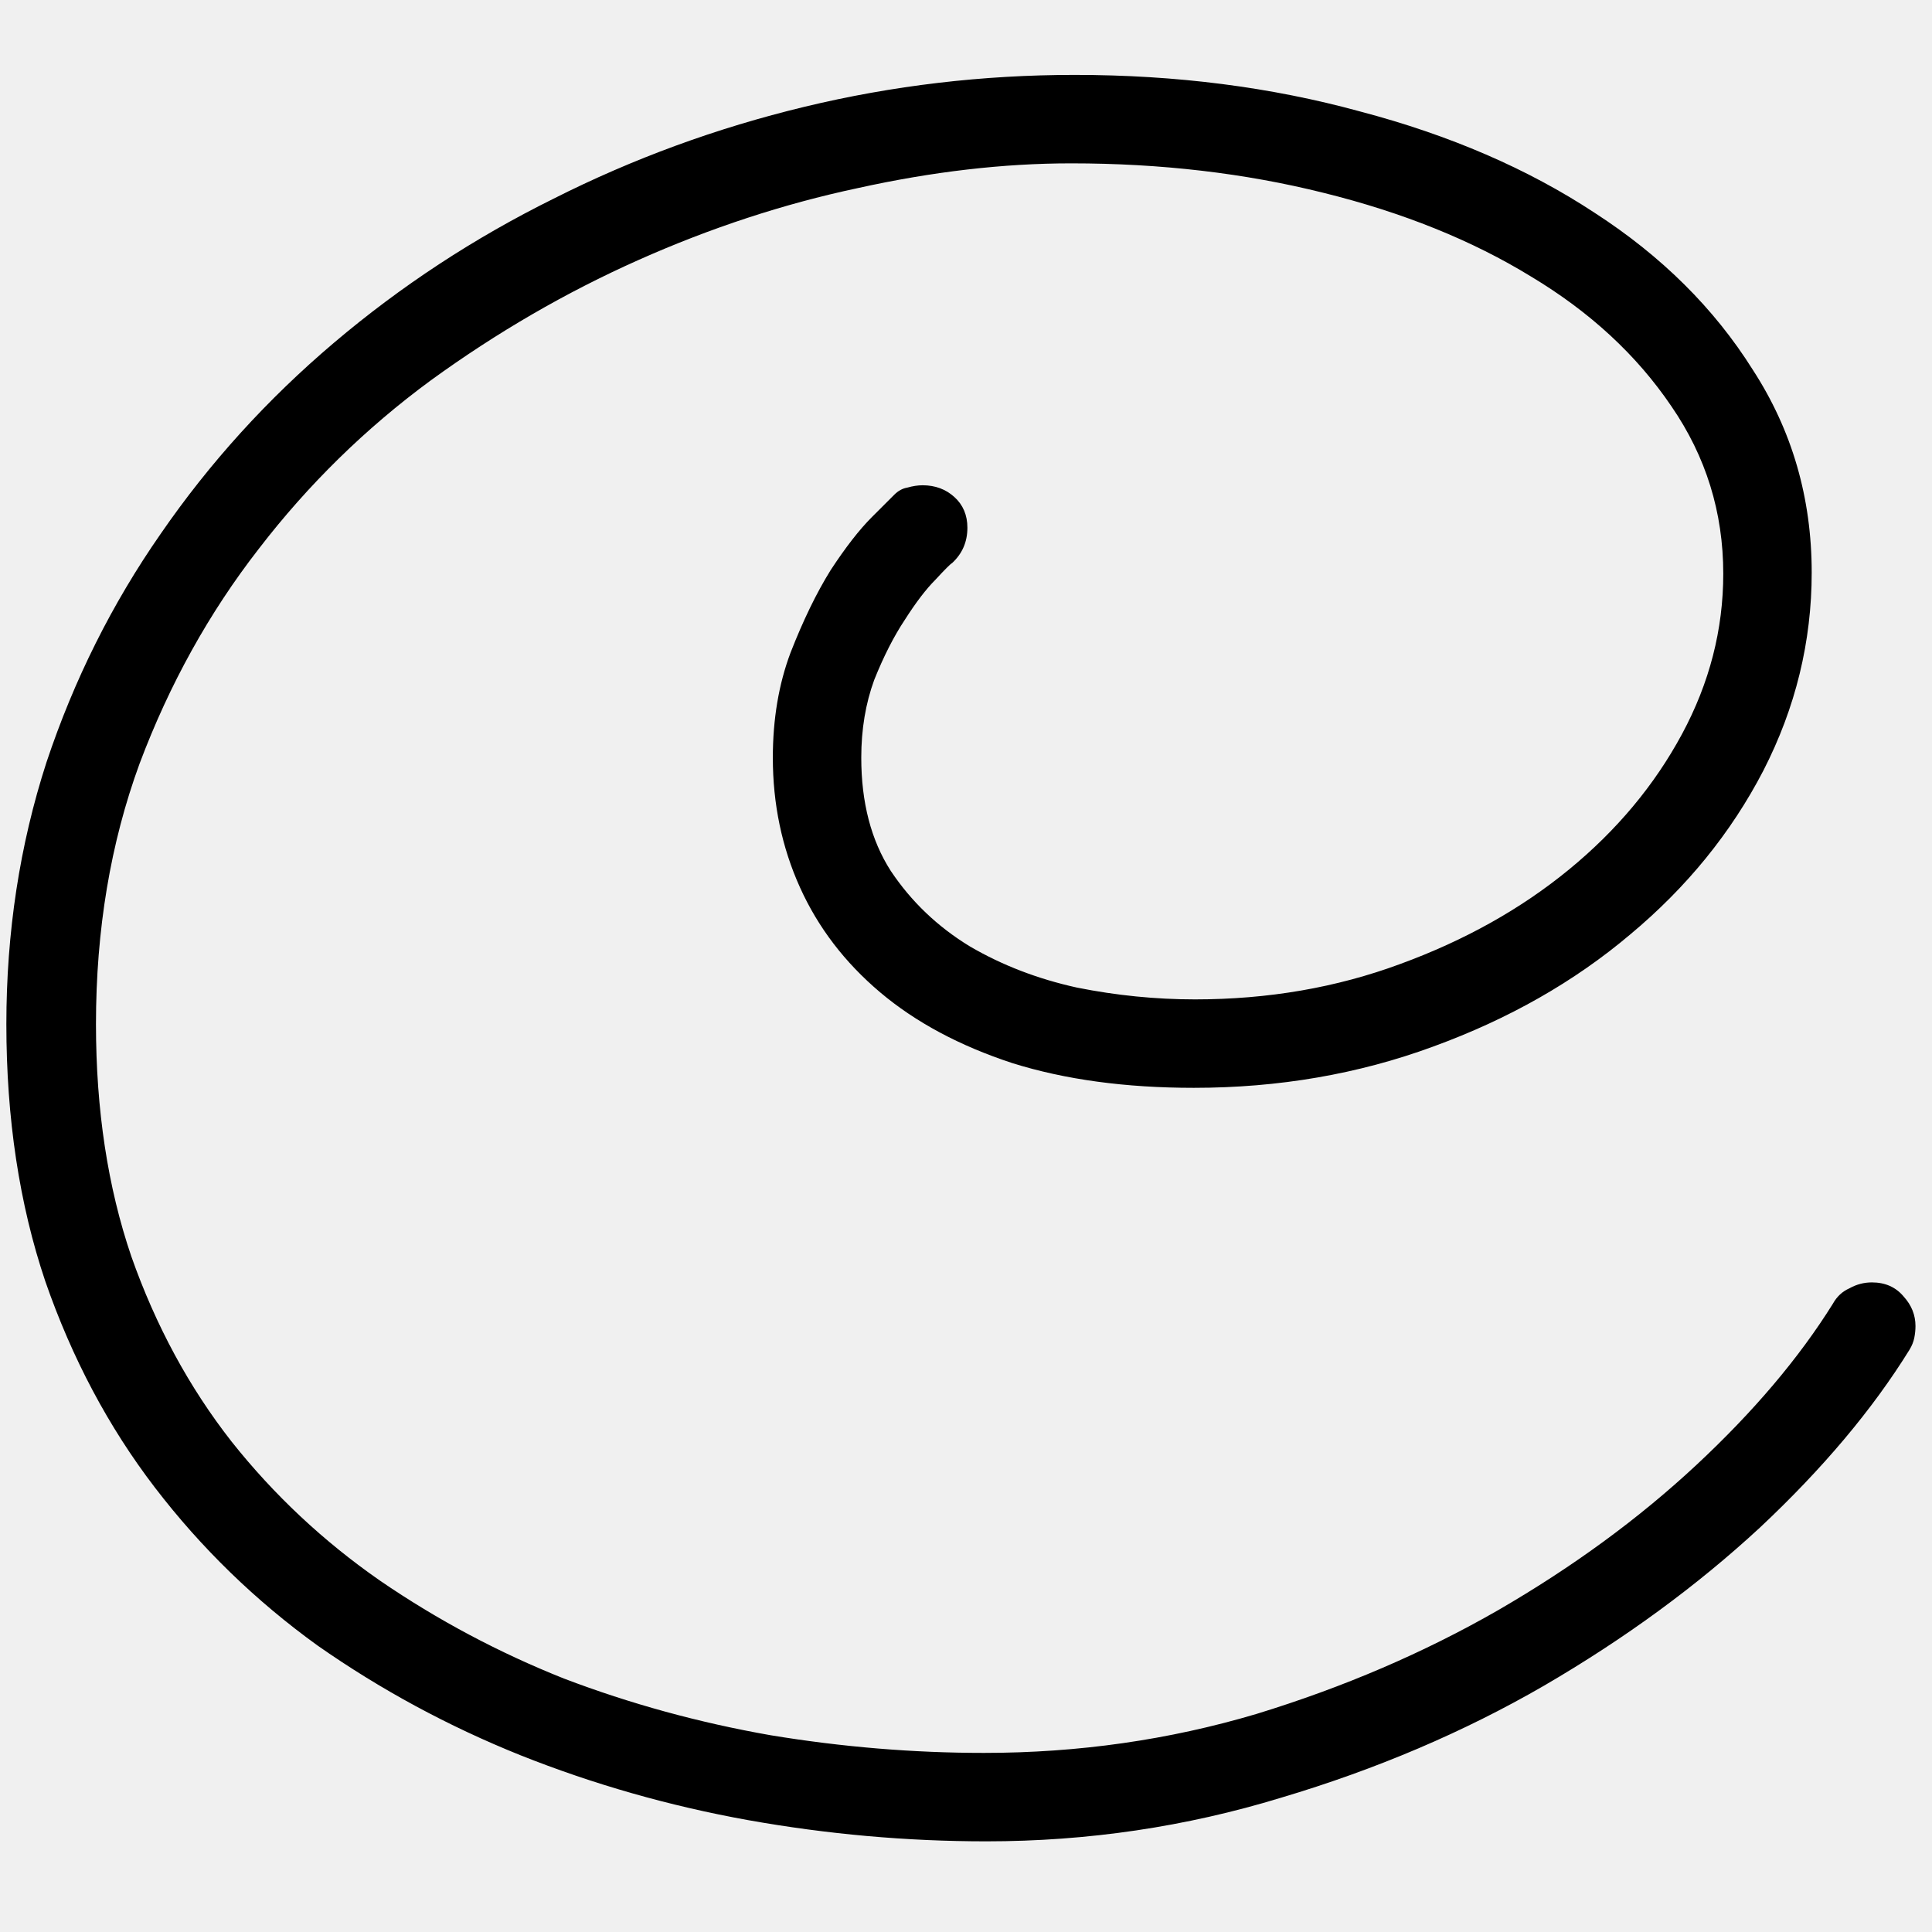
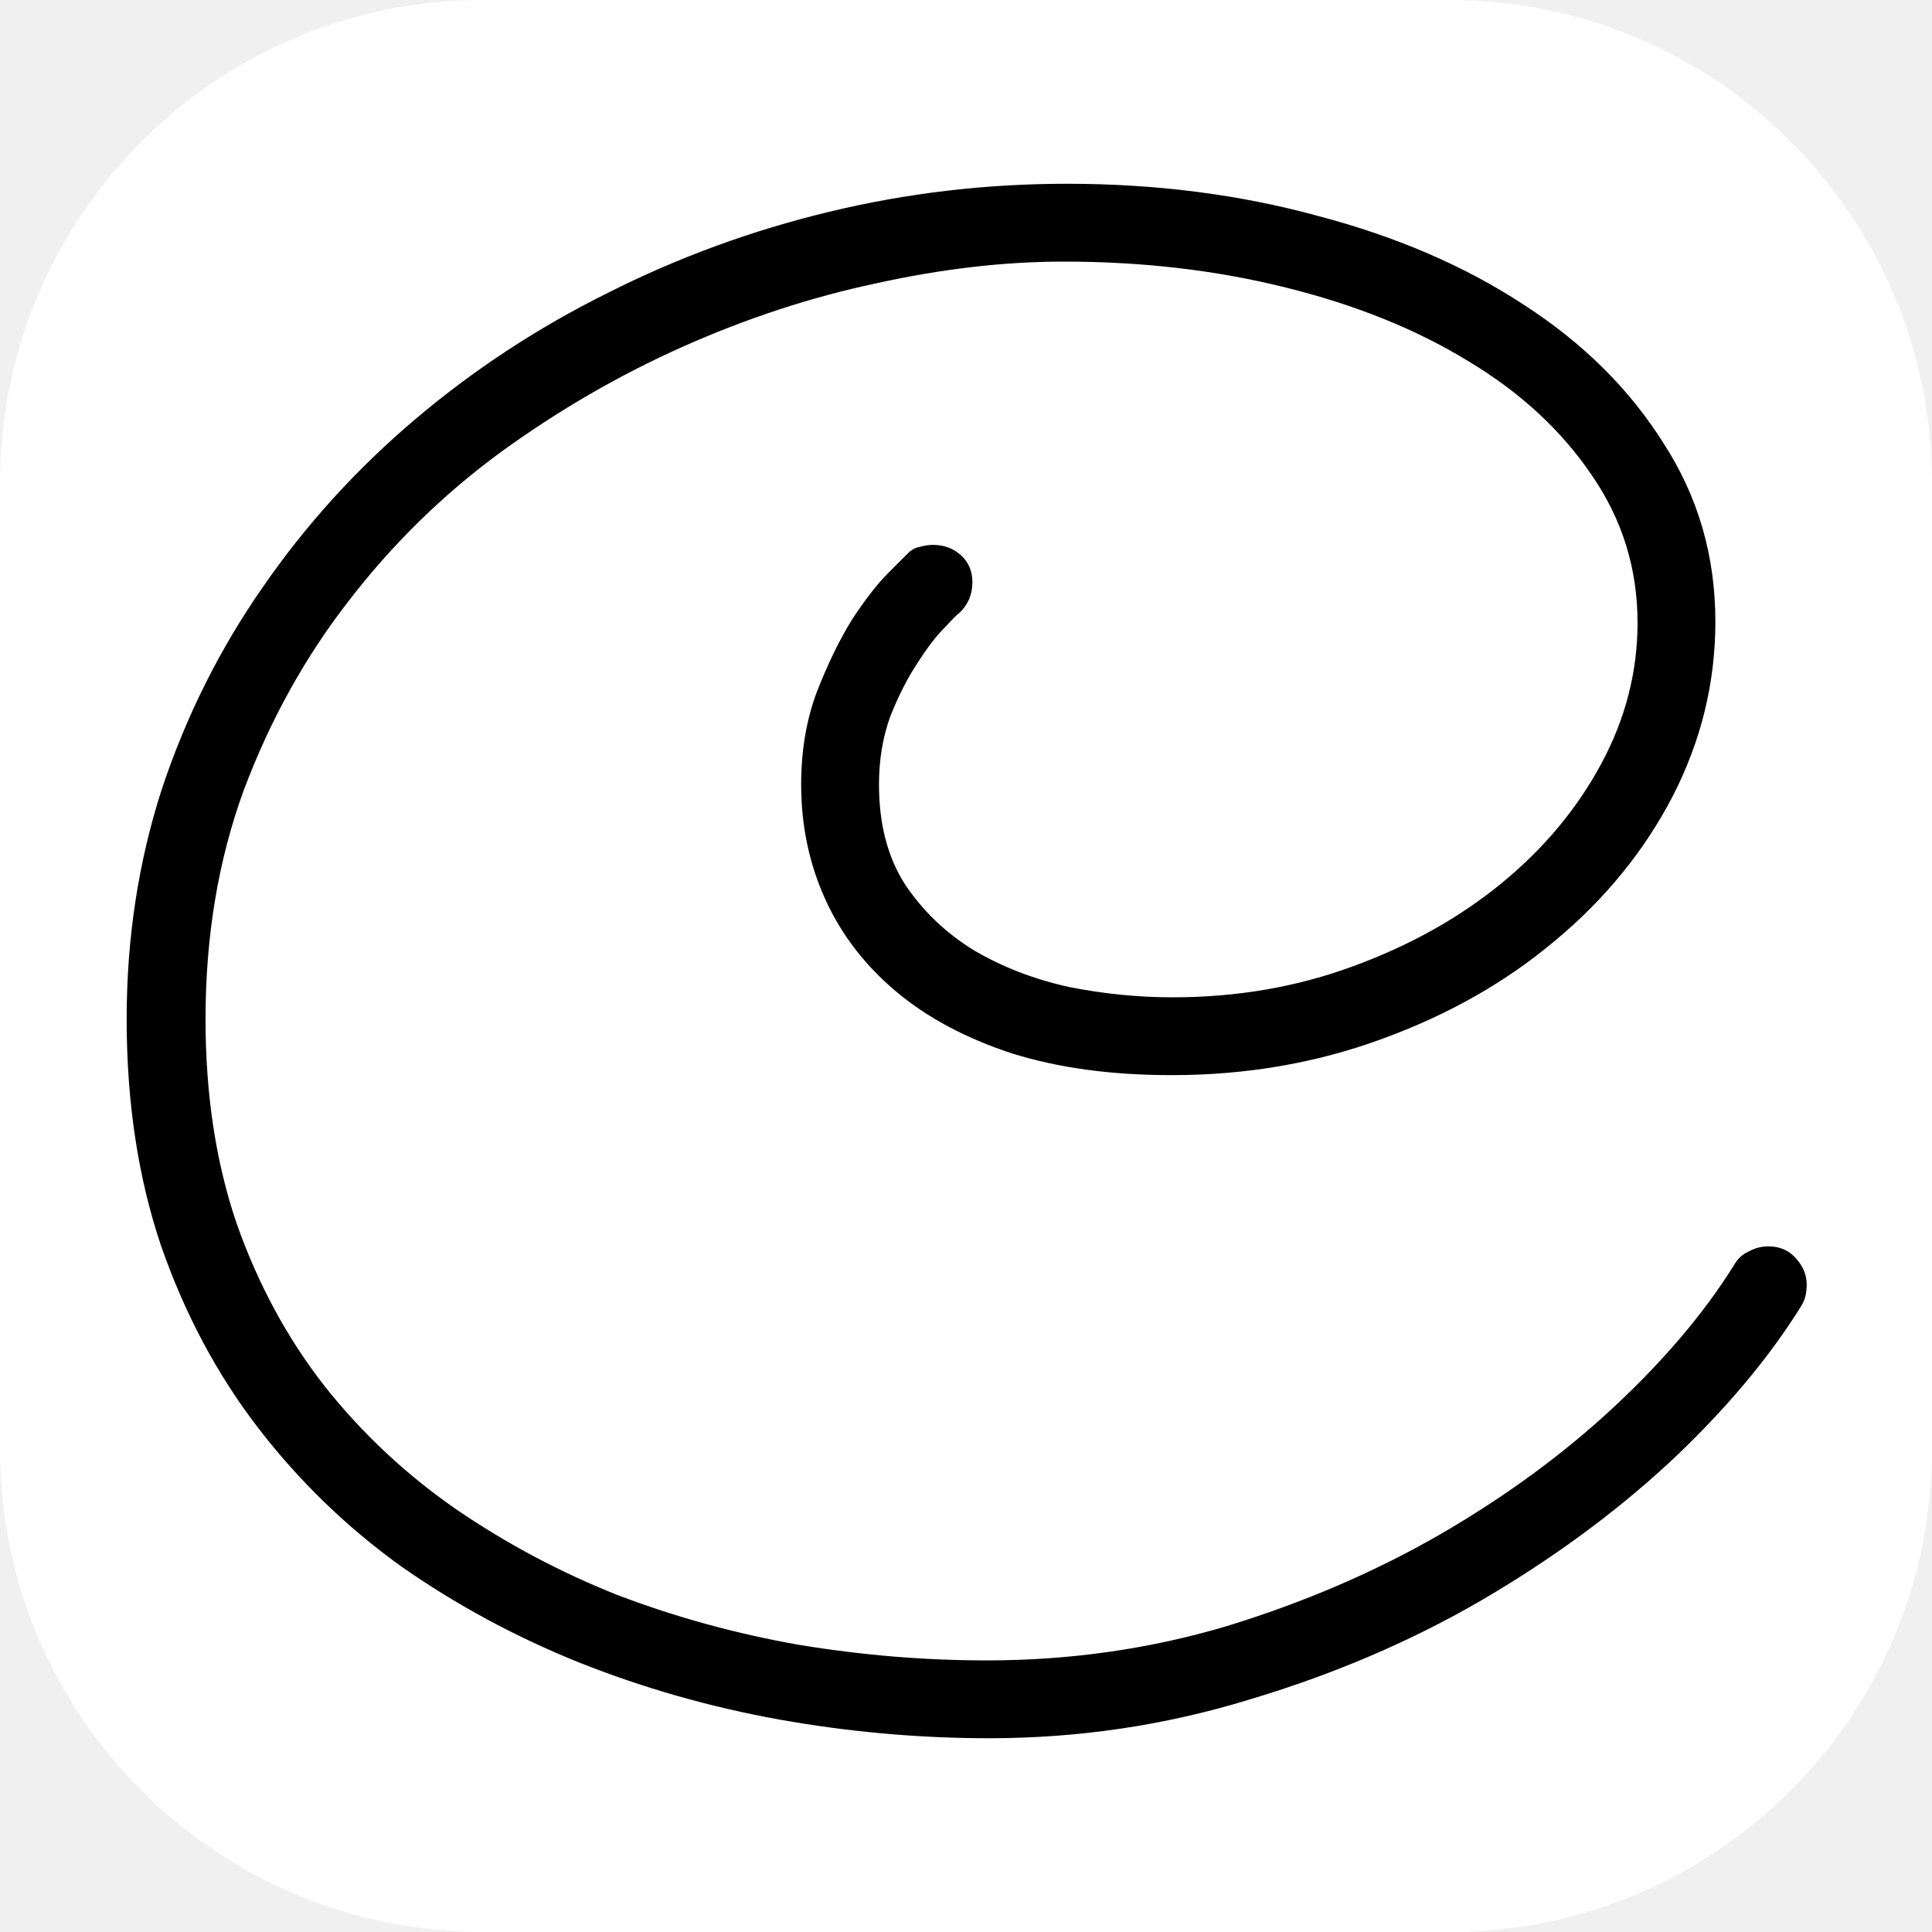
<svg xmlns="http://www.w3.org/2000/svg" width="120" height="120" viewBox="0 0 120 120" fill="none">
  <g clip-path="url(#clip0)">
-     <path d="M118.607 83.827C116.312 87.538 113.212 91.225 109.306 94.887C105.399 98.5 100.932 101.771 95.902 104.701C90.922 107.582 85.478 109.901 79.569 111.659C73.661 113.466 67.558 114.369 61.259 114.369C56.327 114.369 51.395 113.93 46.464 113.051C41.581 112.172 36.869 110.829 32.328 109.022C27.836 107.216 23.637 104.945 19.73 102.211C15.873 99.428 12.504 96.156 9.623 92.397C6.742 88.637 4.472 84.364 2.812 79.579C1.2 74.794 0.395 69.472 0.395 63.612C0.395 57.899 1.225 52.48 2.885 47.352C4.594 42.226 6.962 37.489 9.989 33.144C13.017 28.749 16.605 24.794 20.756 21.278C24.906 17.763 29.447 14.784 34.379 12.343C39.31 9.853 44.511 7.948 49.98 6.63C55.448 5.312 61.039 4.652 66.752 4.652C73.051 4.652 78.959 5.409 84.477 6.923C90.043 8.388 94.901 10.487 99.052 13.222C103.202 15.907 106.474 19.154 108.866 22.963C111.308 26.723 112.528 30.922 112.528 35.56C112.528 39.857 111.527 43.959 109.525 47.865C107.523 51.723 104.765 55.116 101.249 58.046C97.782 60.976 93.705 63.295 89.018 65.004C84.379 66.713 79.423 67.567 74.149 67.567C69.901 67.567 66.142 67.055 62.87 66.029C59.599 64.955 56.864 63.49 54.667 61.635C52.47 59.779 50.81 57.606 49.687 55.116C48.563 52.626 48.002 49.94 48.002 47.06C48.002 44.667 48.368 42.494 49.101 40.541C49.882 38.539 50.712 36.83 51.591 35.414C52.519 33.998 53.373 32.899 54.154 32.118C54.984 31.288 55.448 30.824 55.546 30.727C55.79 30.482 56.059 30.336 56.352 30.287C56.693 30.189 57.011 30.141 57.304 30.141C58.085 30.141 58.744 30.385 59.281 30.873C59.818 31.361 60.087 31.996 60.087 32.777C60.087 33.656 59.77 34.389 59.135 34.975C59.037 35.023 58.695 35.365 58.109 36C57.523 36.586 56.889 37.416 56.205 38.49C55.522 39.516 54.887 40.761 54.301 42.226C53.764 43.69 53.495 45.302 53.495 47.06C53.495 49.843 54.105 52.187 55.326 54.091C56.596 55.995 58.231 57.558 60.233 58.778C62.235 59.95 64.457 60.805 66.898 61.342C69.34 61.83 71.781 62.074 74.223 62.074C78.764 62.074 83.012 61.342 86.967 59.877C90.971 58.412 94.462 56.459 97.44 54.018C100.419 51.576 102.763 48.769 104.472 45.595C106.181 42.421 107.035 39.101 107.035 35.634C107.035 31.825 105.961 28.358 103.812 25.233C101.664 22.06 98.759 19.374 95.097 17.177C91.435 14.931 87.138 13.197 82.206 11.977C77.323 10.756 72.099 10.146 66.532 10.146C62.333 10.146 57.914 10.658 53.275 11.684C48.685 12.66 44.145 14.149 39.652 16.151C35.16 18.153 30.863 20.644 26.762 23.622C22.709 26.601 19.145 30.092 16.068 34.096C12.992 38.051 10.526 42.494 8.671 47.426C6.864 52.357 5.961 57.753 5.961 63.612C5.961 68.935 6.693 73.744 8.158 78.041C9.672 82.338 11.747 86.171 14.384 89.54C17.02 92.86 20.097 95.741 23.612 98.183C27.177 100.624 30.985 102.65 35.038 104.262C39.14 105.824 43.412 106.996 47.855 107.777C52.299 108.51 56.718 108.876 61.112 108.876C66.972 108.876 72.611 108.07 78.031 106.459C83.451 104.799 88.456 102.65 93.046 100.014C97.685 97.328 101.786 94.325 105.351 91.005C108.915 87.685 111.747 84.34 113.847 80.971C114.091 80.531 114.433 80.214 114.872 80.019C115.312 79.774 115.775 79.652 116.264 79.652C117.094 79.652 117.753 79.945 118.241 80.531C118.729 81.068 118.974 81.679 118.974 82.362C118.974 82.606 118.949 82.851 118.9 83.095C118.852 83.339 118.754 83.583 118.607 83.827Z" fill="black" />
+     <rect width="120" height="120" rx="30" fill="white" />
+     <path d="M111.895 81.088C109.875 84.353 107.146 87.598 103.709 90.82C100.271 94 96.34 96.879 91.914 99.457C87.531 101.992 82.74 104.033 77.541 105.58C72.342 107.17 66.971 107.965 61.428 107.965C57.088 107.965 52.748 107.578 48.408 106.805C44.111 106.031 39.965 104.85 35.969 103.26C32.016 101.67 28.32 99.672 24.883 97.266C21.488 94.816 18.523 91.938 15.988 88.629C13.453 85.32 11.455 81.561 9.994 77.35C8.576 73.139 7.867 68.455 7.867 63.299C7.867 58.272 8.598 53.502 10.059 48.99C11.562 44.478 13.646 40.31 16.311 36.486C18.975 32.619 22.133 29.139 25.785 26.045C29.438 22.951 33.434 20.33 37.773 18.182C42.113 15.99 46.69 14.315 51.502 13.154C56.315 11.994 61.234 11.414 66.262 11.414C71.805 11.414 77.004 12.08 81.859 13.412C86.758 14.701 91.033 16.549 94.686 18.955C98.338 21.318 101.217 24.176 103.322 27.527C105.471 30.836 106.545 34.531 106.545 38.613C106.545 42.395 105.664 46.004 103.902 49.441C102.141 52.836 99.713 55.822 96.619 58.4C93.568 60.978 89.981 63.02 85.856 64.523C81.773 66.027 77.412 66.779 72.772 66.779C69.033 66.779 65.725 66.328 62.846 65.426C59.967 64.481 57.56 63.191 55.627 61.559C53.693 59.926 52.232 58.014 51.244 55.822C50.256 53.631 49.762 51.268 49.762 48.732C49.762 46.627 50.084 44.715 50.728 42.996C51.416 41.234 52.147 39.73 52.92 38.484C53.736 37.238 54.488 36.272 55.176 35.584C55.906 34.853 56.315 34.445 56.4 34.359C56.615 34.145 56.852 34.016 57.109 33.973C57.41 33.887 57.69 33.844 57.947 33.844C58.635 33.844 59.215 34.059 59.688 34.488C60.16 34.918 60.397 35.477 60.397 36.164C60.397 36.938 60.117 37.582 59.559 38.098C59.473 38.141 59.172 38.441 58.656 39C58.141 39.516 57.582 40.246 56.98 41.191C56.379 42.094 55.82 43.19 55.305 44.478C54.832 45.768 54.596 47.185 54.596 48.732C54.596 51.182 55.133 53.244 56.207 54.92C57.324 56.596 58.764 57.971 60.525 59.045C62.287 60.076 64.242 60.828 66.391 61.301C68.539 61.73 70.688 61.945 72.836 61.945C76.832 61.945 80.57 61.301 84.051 60.012C87.574 58.723 90.647 57.004 93.268 54.855C95.889 52.707 97.951 50.236 99.455 47.443C100.959 44.65 101.711 41.728 101.711 38.678C101.711 35.326 100.766 32.275 98.875 29.525C96.984 26.732 94.428 24.369 91.205 22.436C87.982 20.459 84.201 18.934 79.861 17.859C75.564 16.785 70.967 16.248 66.068 16.248C62.373 16.248 58.484 16.699 54.402 17.602C50.363 18.461 46.367 19.771 42.414 21.533C38.461 23.295 34.68 25.486 31.07 28.107C27.504 30.729 24.367 33.801 21.66 37.324C18.953 40.805 16.783 44.715 15.15 49.055C13.56 53.395 12.766 58.143 12.766 63.299C12.766 67.982 13.41 72.215 14.699 75.996C16.031 79.777 17.857 83.15 20.178 86.115C22.498 89.037 25.205 91.572 28.299 93.721C31.436 95.869 34.787 97.652 38.353 99.07C41.963 100.445 45.723 101.477 49.633 102.164C53.543 102.809 57.432 103.131 61.299 103.131C66.455 103.131 71.418 102.422 76.188 101.004C80.957 99.543 85.361 97.652 89.4 95.332C93.482 92.969 97.092 90.326 100.229 87.404C103.365 84.482 105.857 81.539 107.705 78.574C107.92 78.188 108.221 77.908 108.607 77.736C108.994 77.522 109.402 77.414 109.832 77.414C110.562 77.414 111.143 77.672 111.572 78.188C112.002 78.66 112.217 79.197 112.217 79.799C112.217 80.014 112.195 80.228 112.152 80.443C112.109 80.658 112.023 80.873 111.895 81.088Z" fill="black" />
  </g>
  <defs>
    <clipPath id="clip0">
-       <rect width="120" height="120" fill="white" />
+       <rect width="120" height="120" rx="30" fill="white" />
    </clipPath>
  </defs>
</svg>
